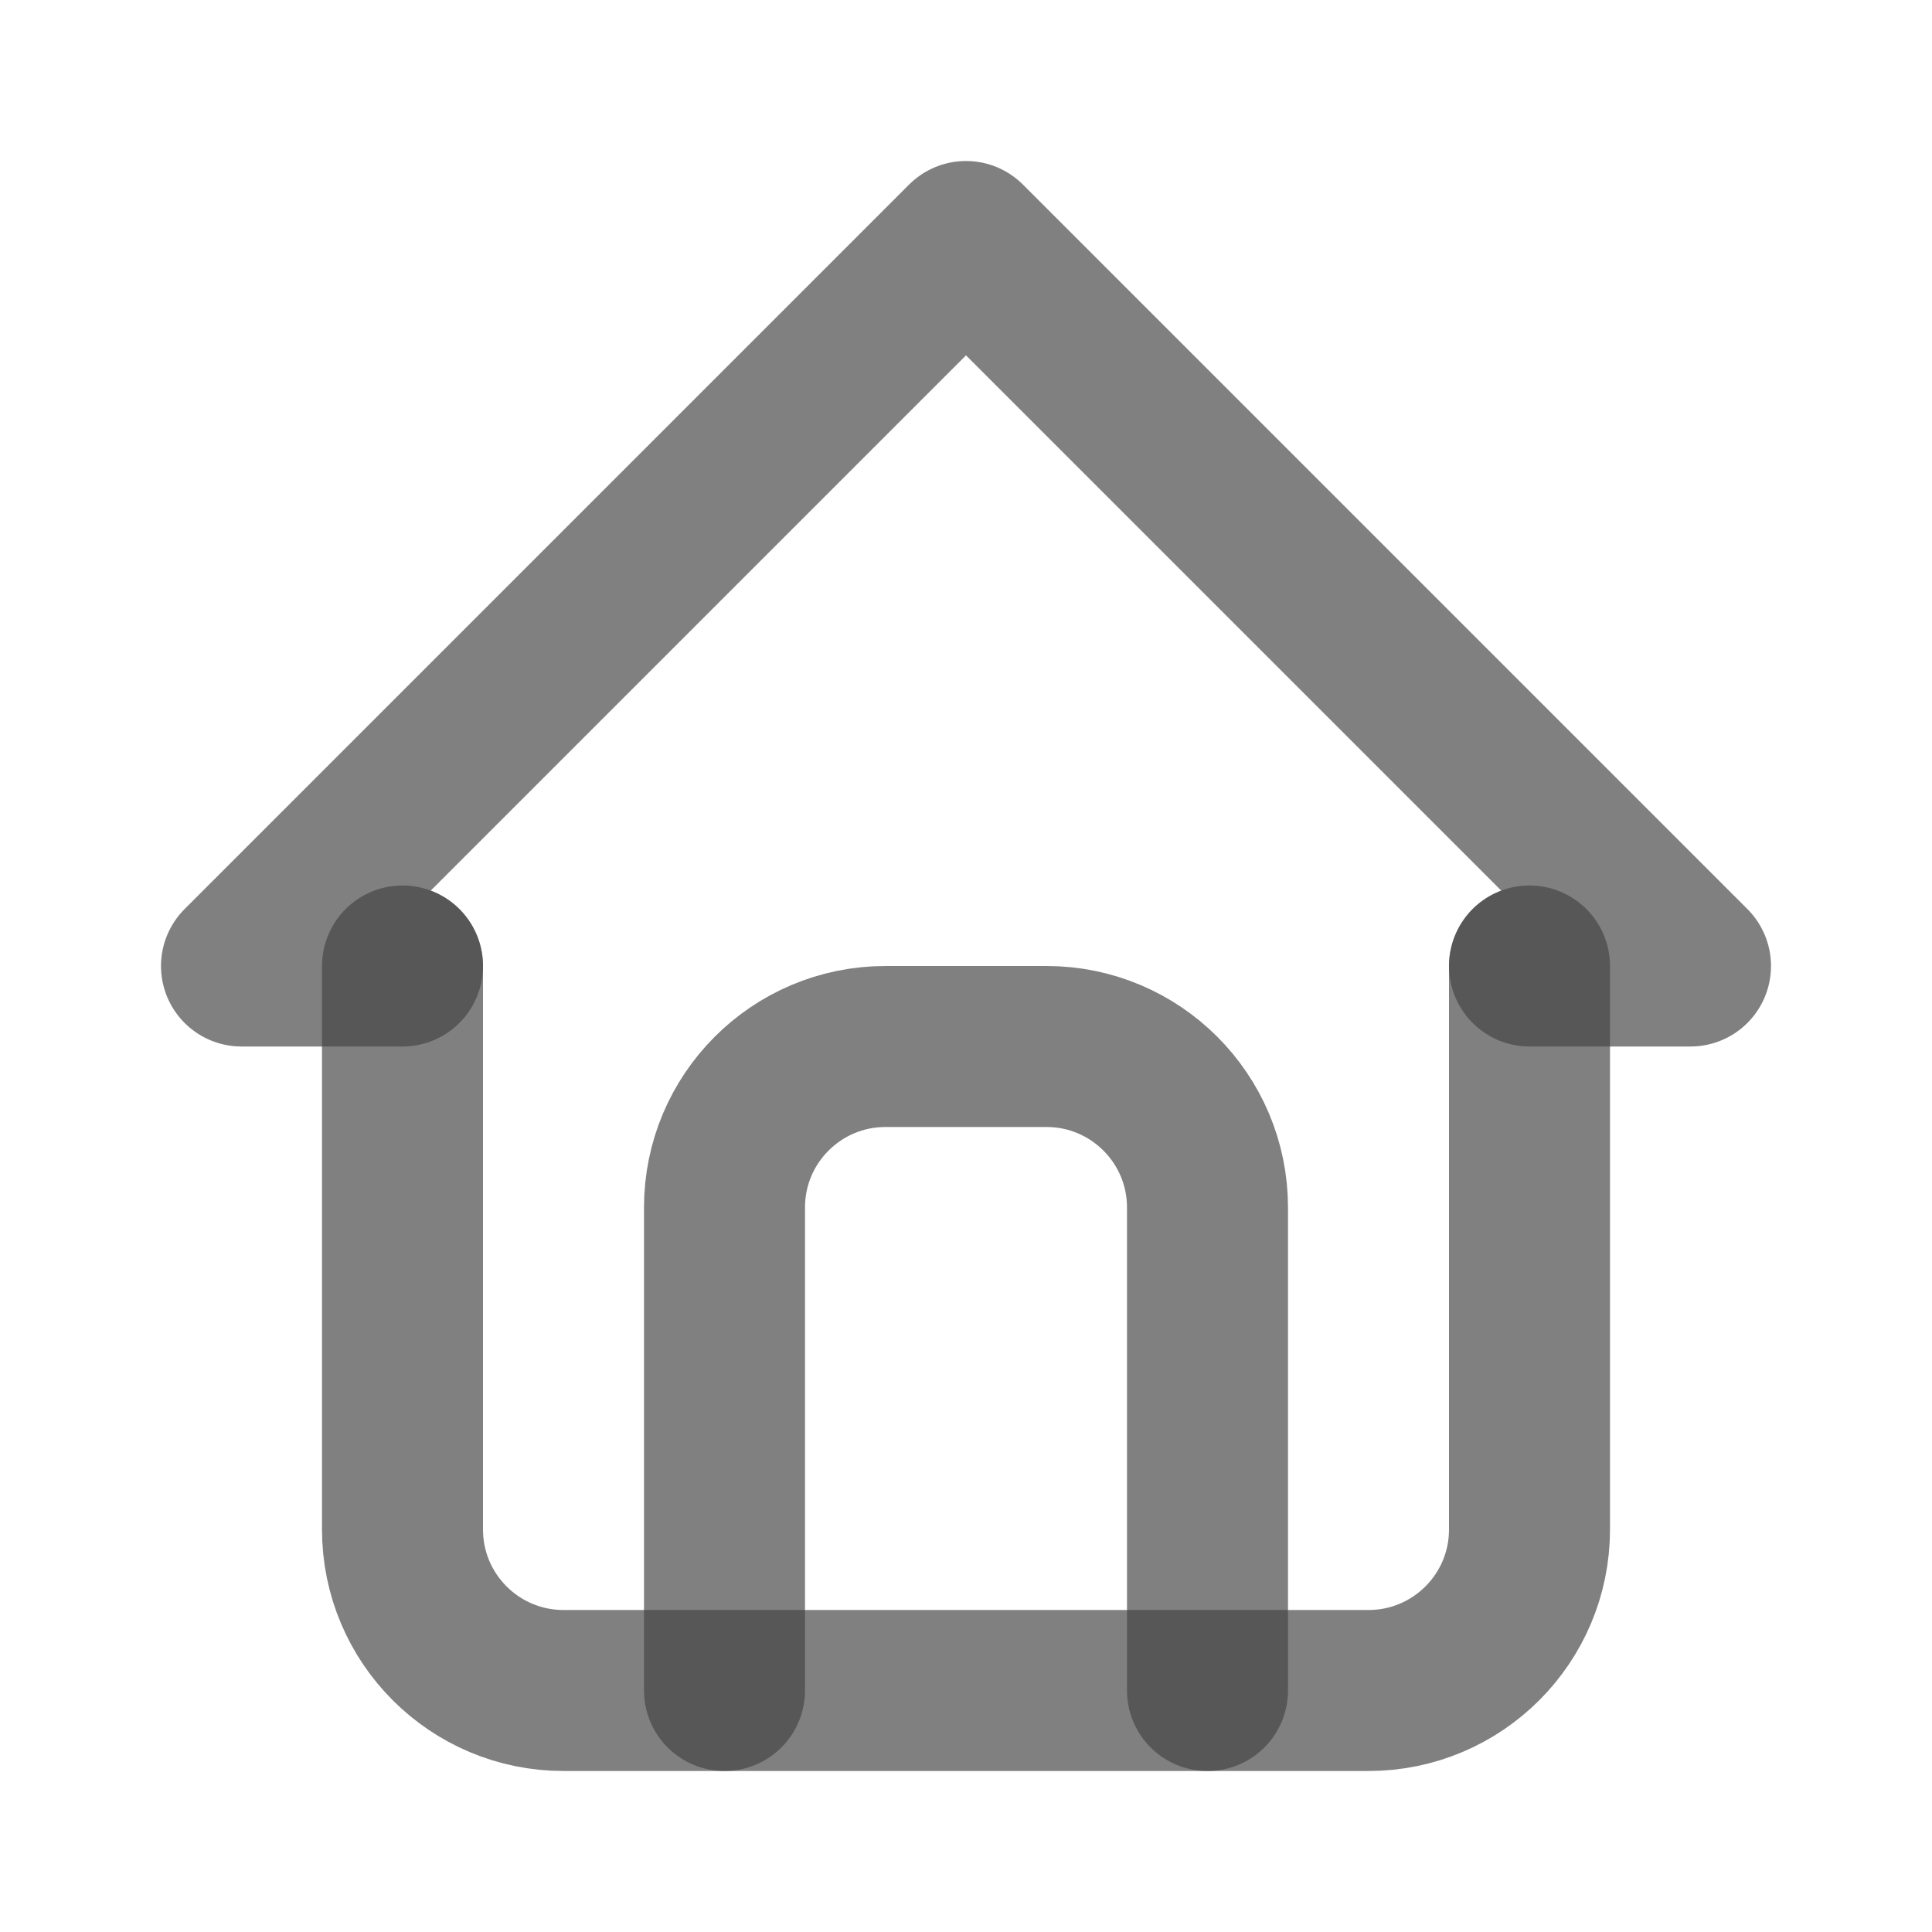
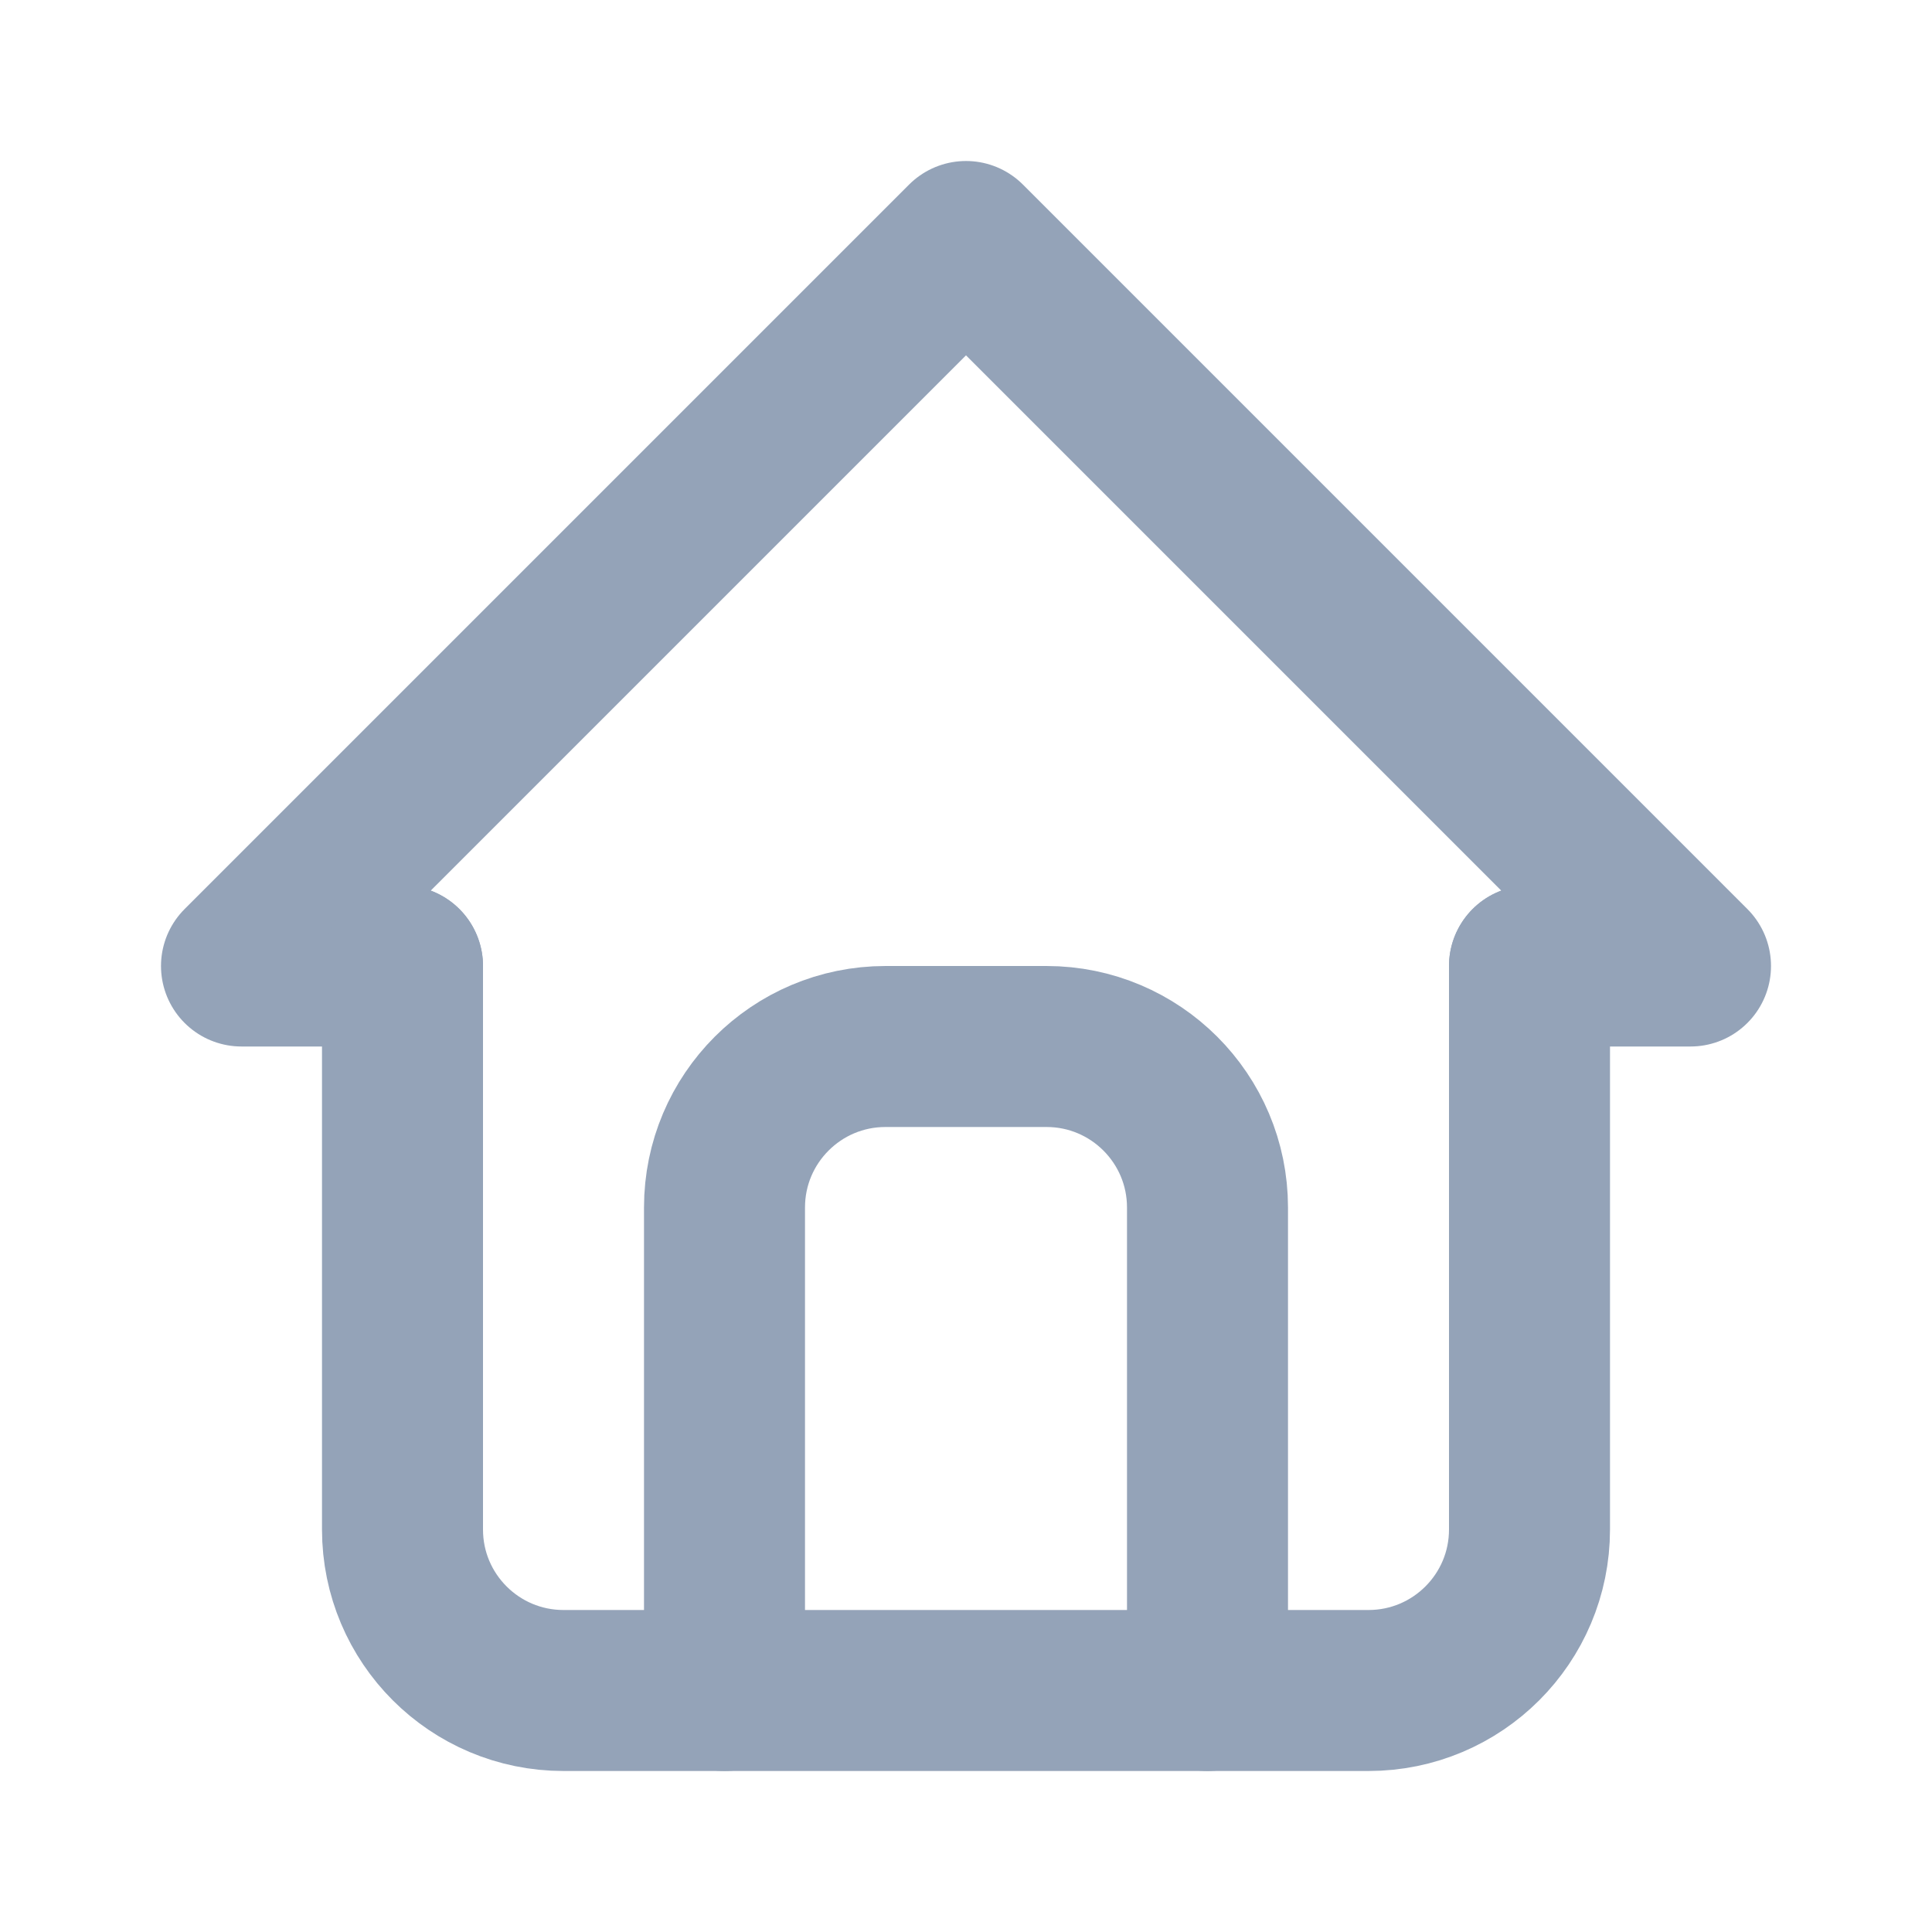
- <svg xmlns="http://www.w3.org/2000/svg" width="24" height="24" viewBox="0 0 24 24" stroke-width="2" stroke="#454545ad" fill="none" stroke-linecap="round" stroke-linejoin="round">
+ <svg xmlns="http://www.w3.org/2000/svg" width="24" height="24" viewBox="0 0 24 24" stroke-width="2" stroke="#94A3B8" fill="none" stroke-linecap="round" stroke-linejoin="round">
  <path stroke="none" d="M0 0h24v24H0z" fill="none" />
  <path d="M5 12l-2 0l9 -9l9 9l-2 0" />
  <path d="M5 12v7a2 2 0 0 0 2 2h10a2 2 0 0 0 2 -2v-7" />
  <path d="M9 21v-6a2 2 0 0 1 2 -2h2a2 2 0 0 1 2 2v6" />
</svg>
